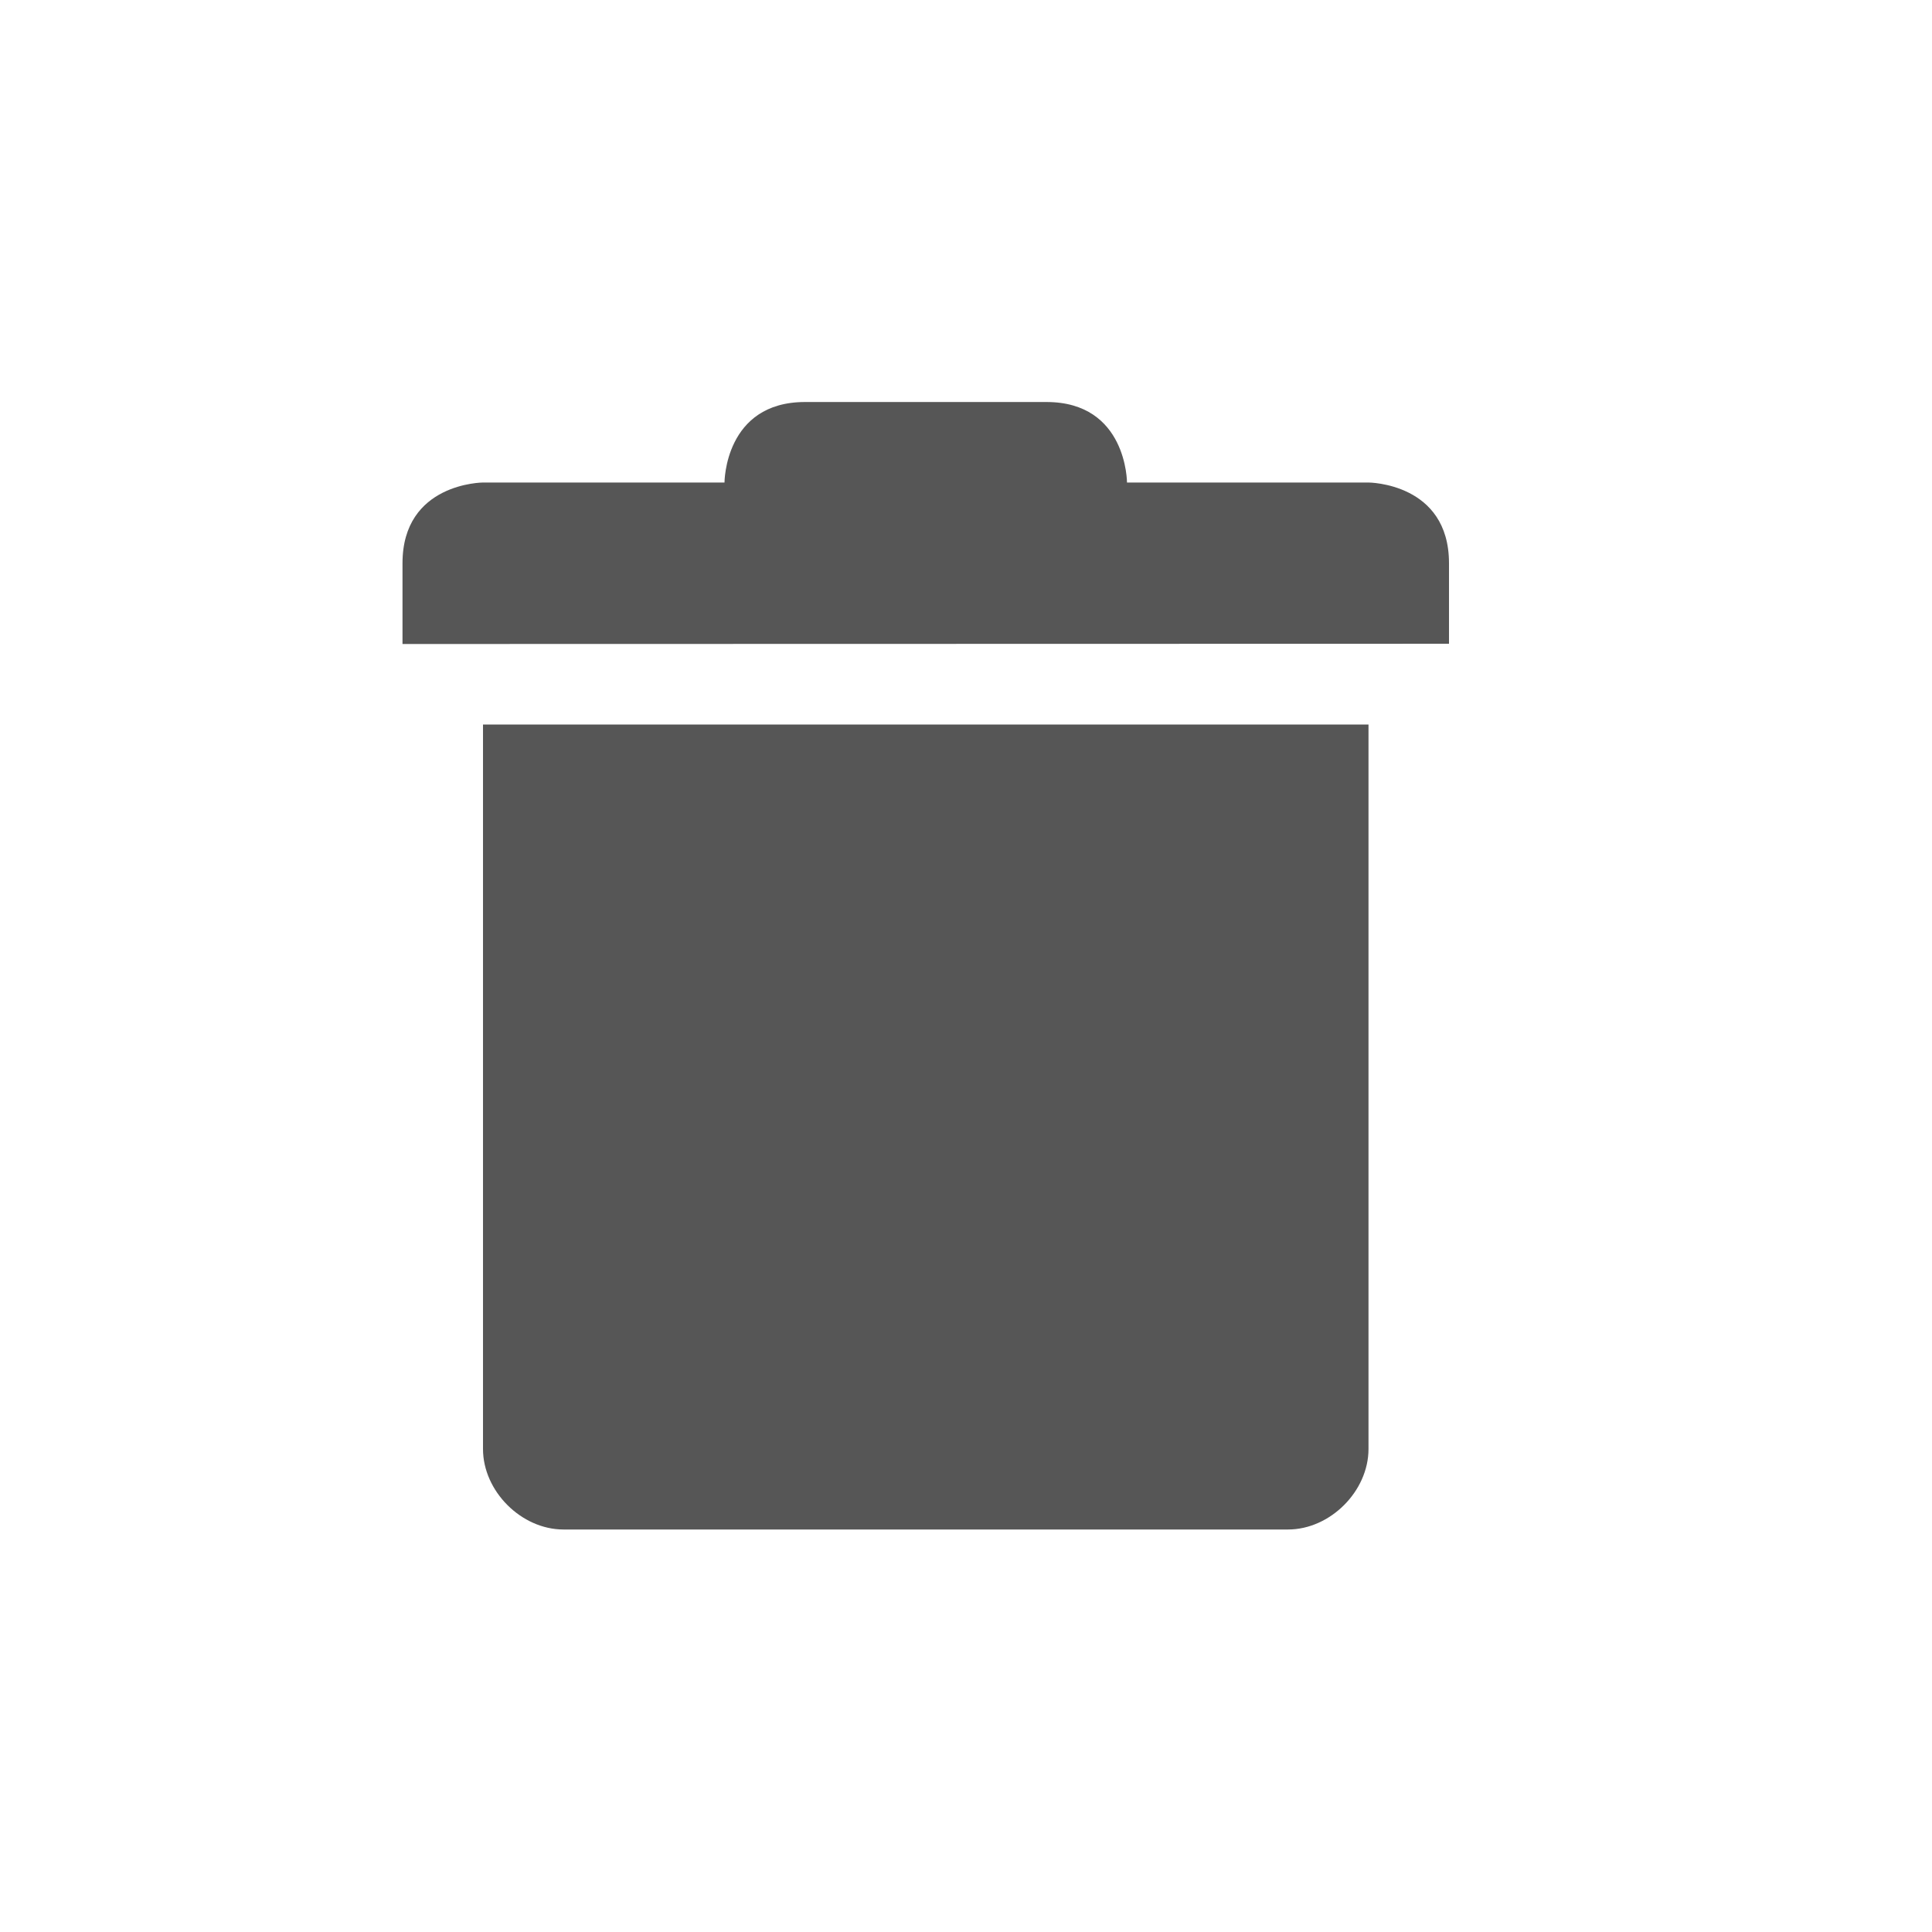
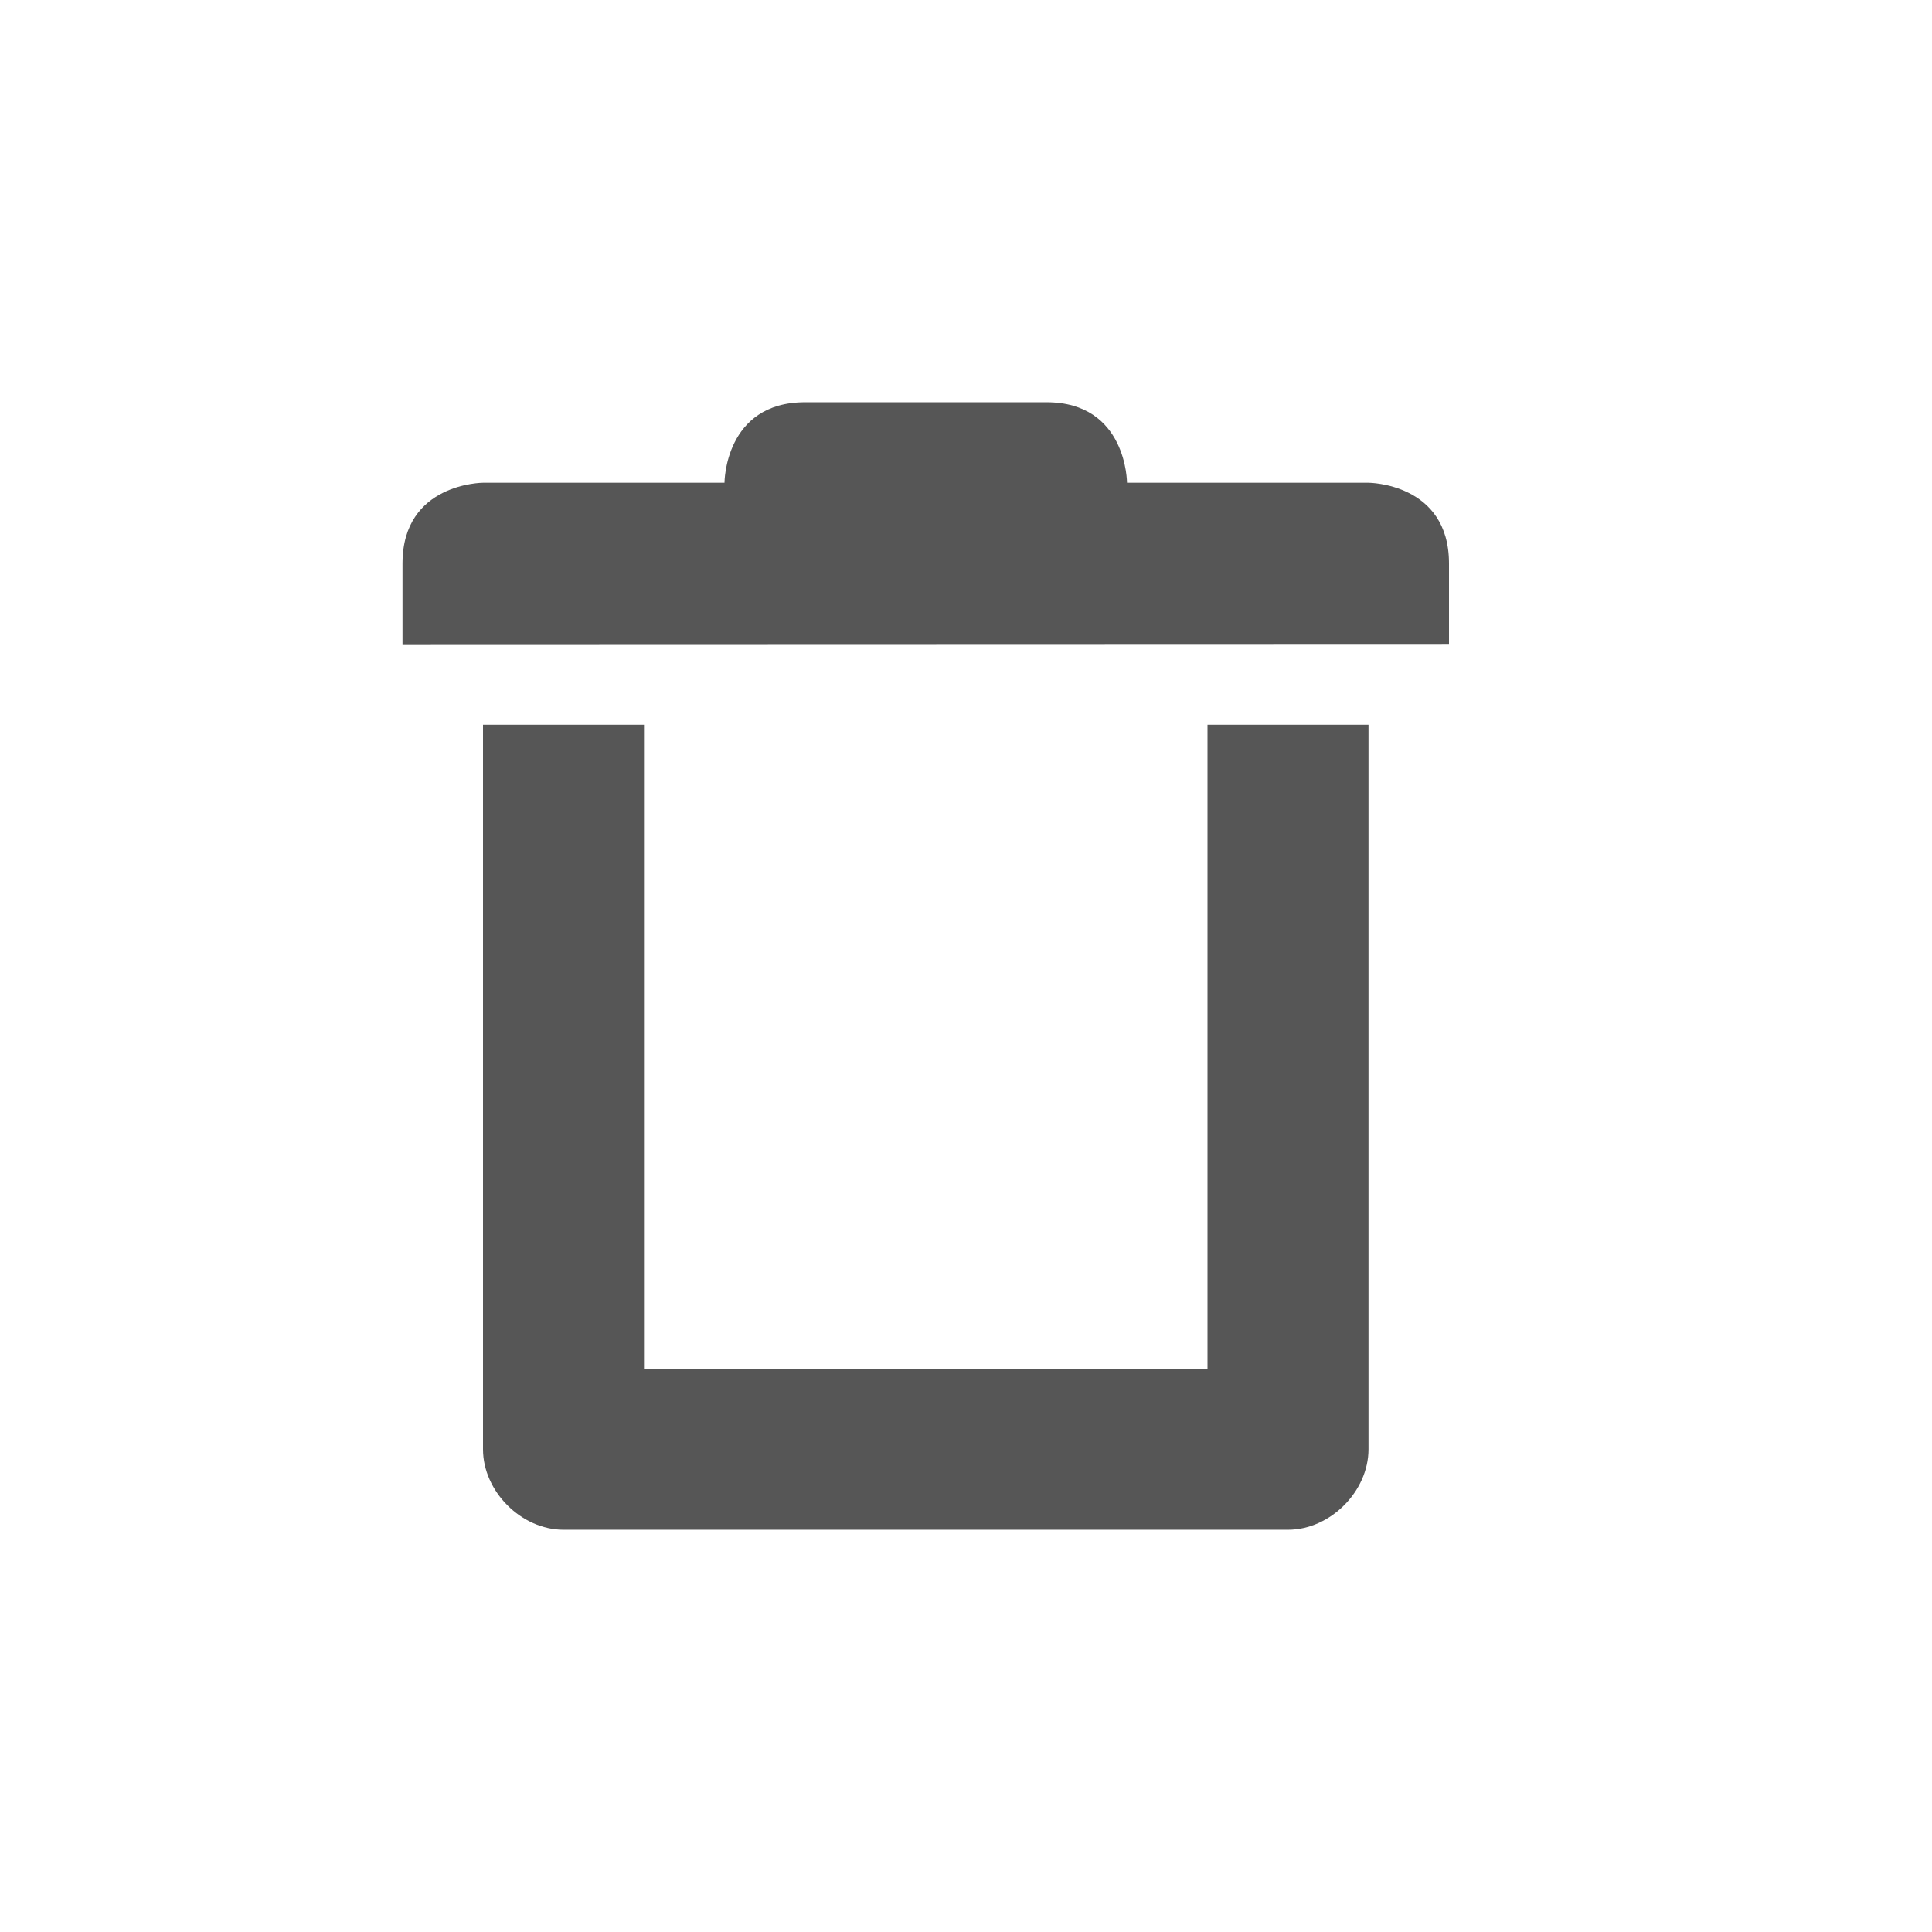
<svg xmlns="http://www.w3.org/2000/svg" width="24" height="24" version="1.1">
  <defs>
-     <style id="current-color-scheme" type="text/css">
-    .ColorScheme-Text { color:#565656; } .ColorScheme-Highlight { color:#5294e2; }
-   </style>
+     <style id="current-color-scheme" type="text/css">.ColorScheme-Text { color:#565656; } .ColorScheme-Highlight { color:#5294e2; }</style>
  </defs>
-   <g transform="translate(-423,-221)">
-     <path style="fill:currentColor" class="ColorScheme-Text" d="m429 230v9c0 0.524 0.476 1 1 1h8 1c0.524-0 1-0.476 1-1v-9z" />
-     <path style="fill:currentColor" class="ColorScheme-Text" d="m428 228v1l13-0.003v-1c0-1-1-1.003-1-1.003h-3s0-1-1-1h-3c-1 0-1 1-1 1h-3s-1 0.003-1 1.003z" />
-   </g>
+   <path class="ColorScheme-Text" d="m10 4.997c-1 0-1 1-1 1h-3s-1 0.002-1 1.002v1.004l13-0.004v-1c0-1-1-1.002-1-1.002h-3s0-1-1-1zm-4 4.006v9c5e-5 0.524 0.476 1 1 1h9c0.524-5e-5 1-0.476 1-1v-9h-2v8h-7v-8z" fill="currentColor" />
</svg>
